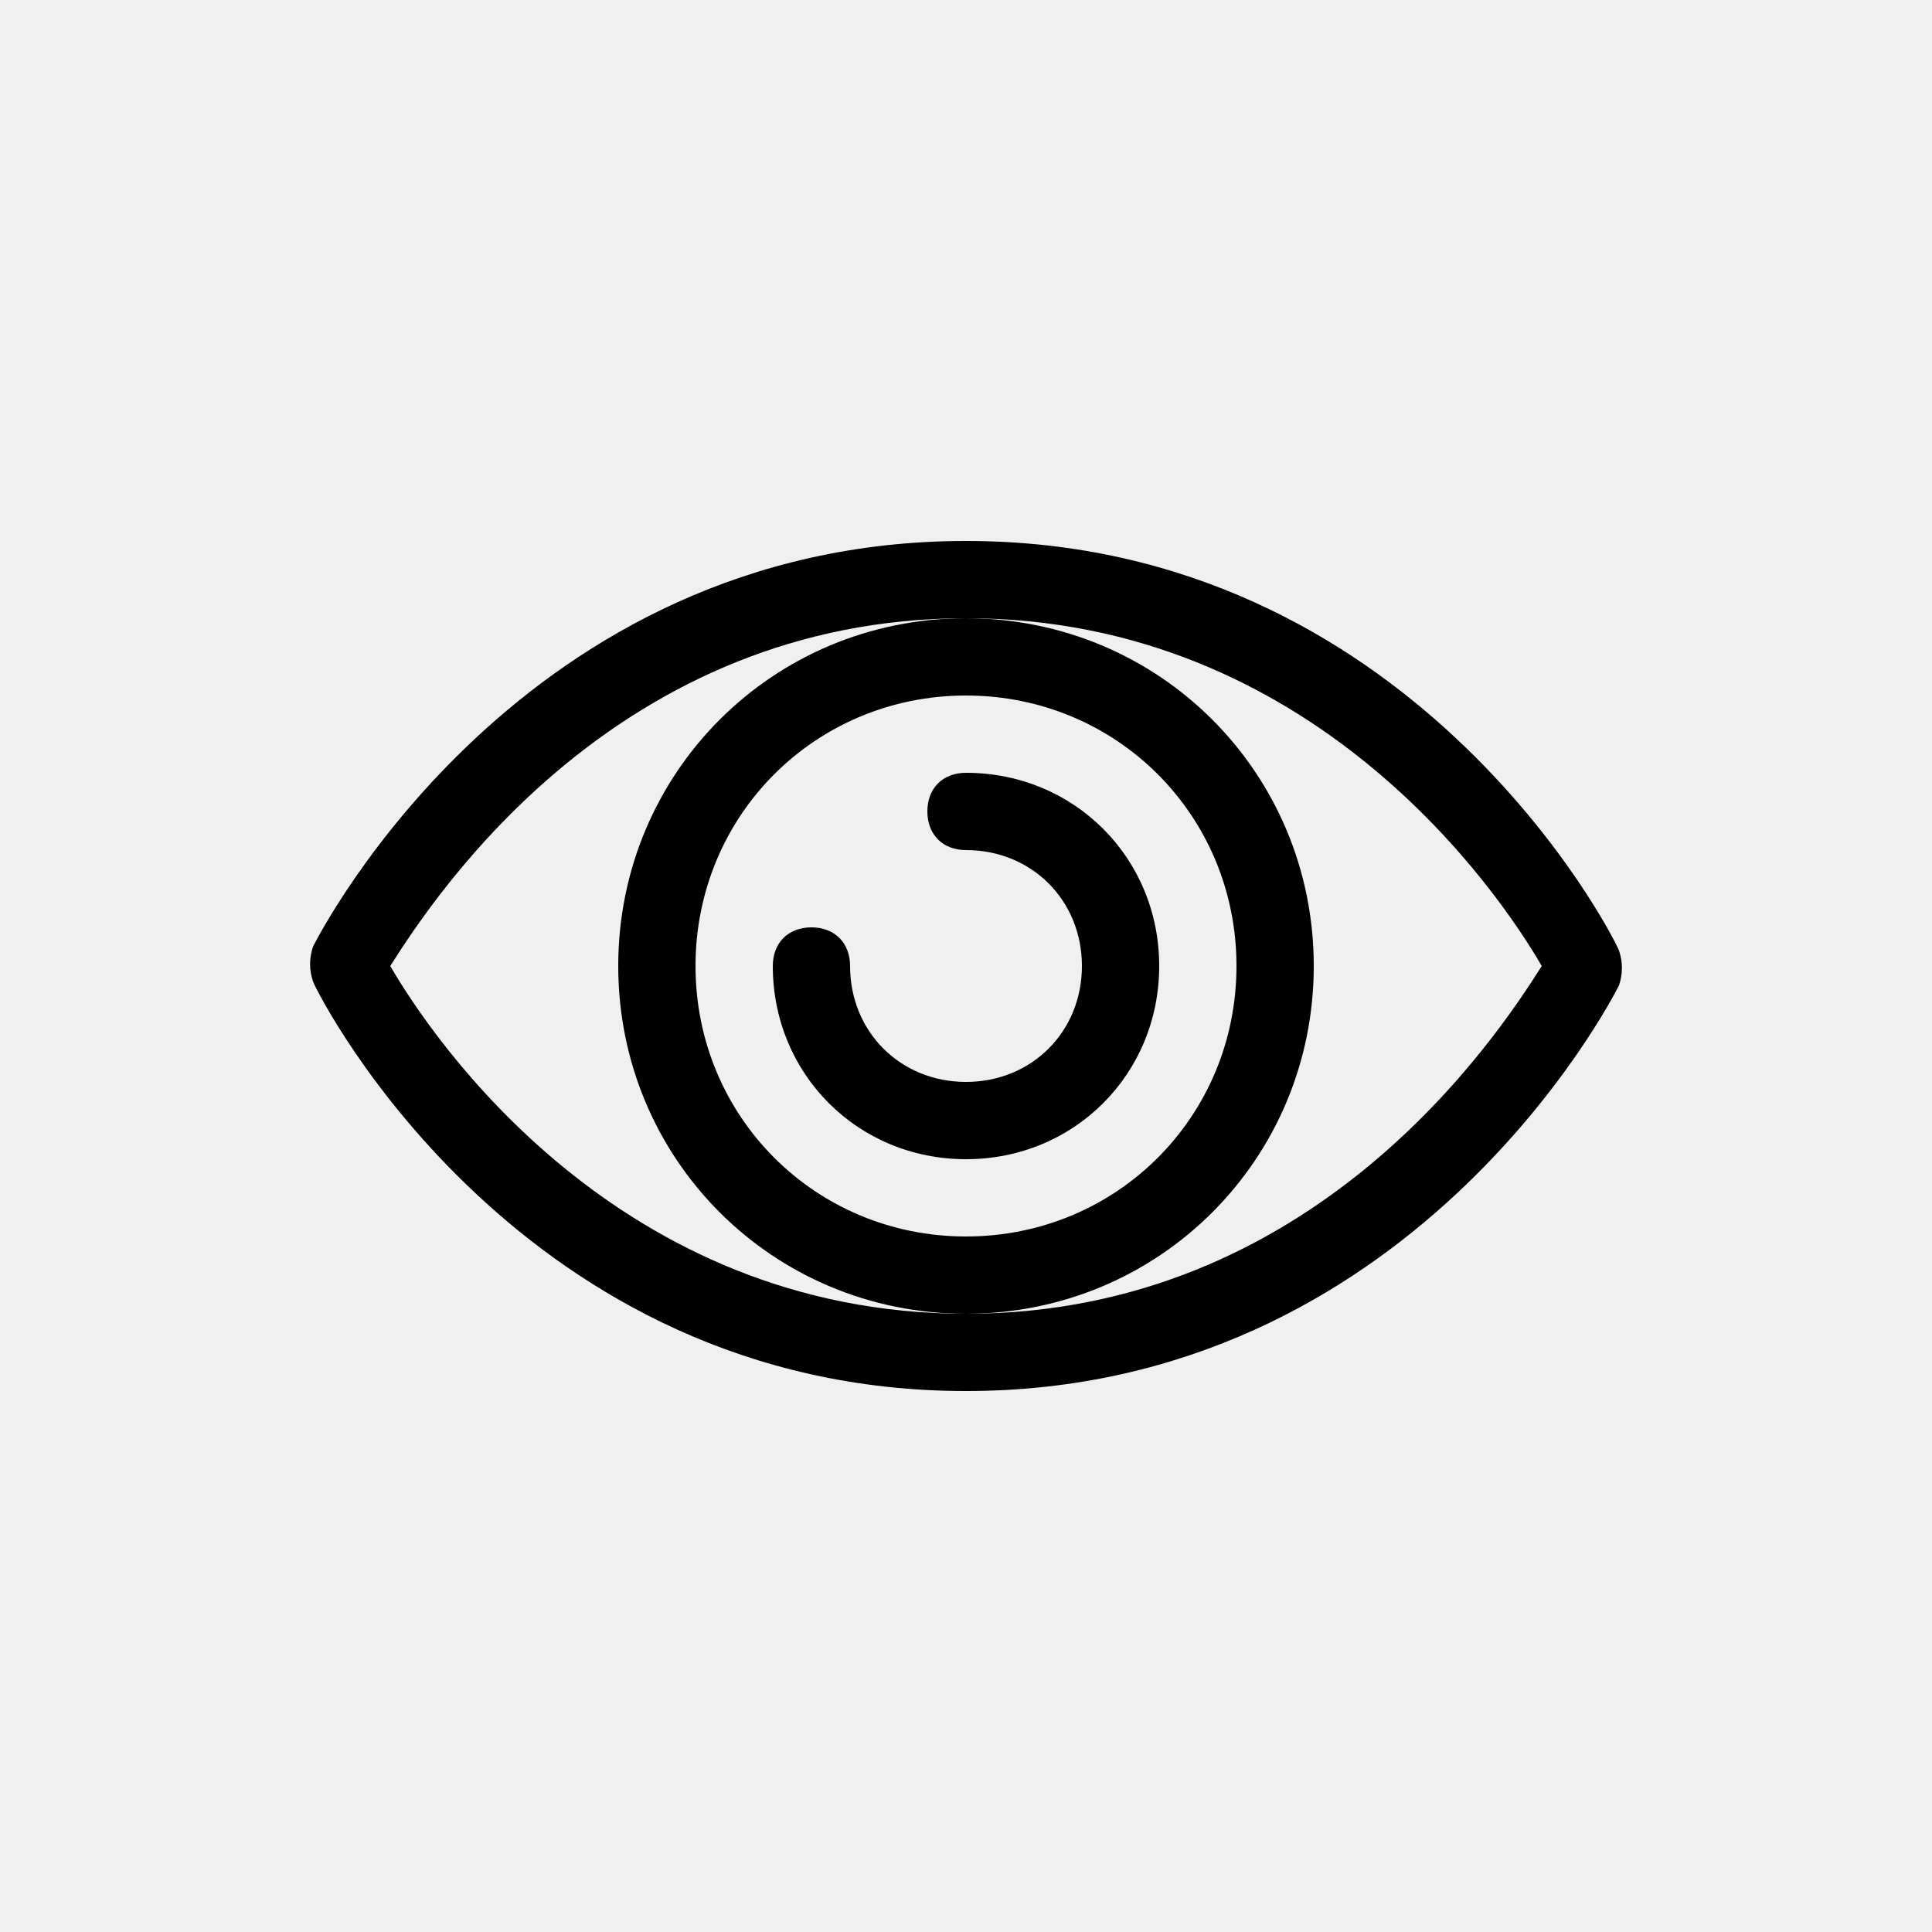
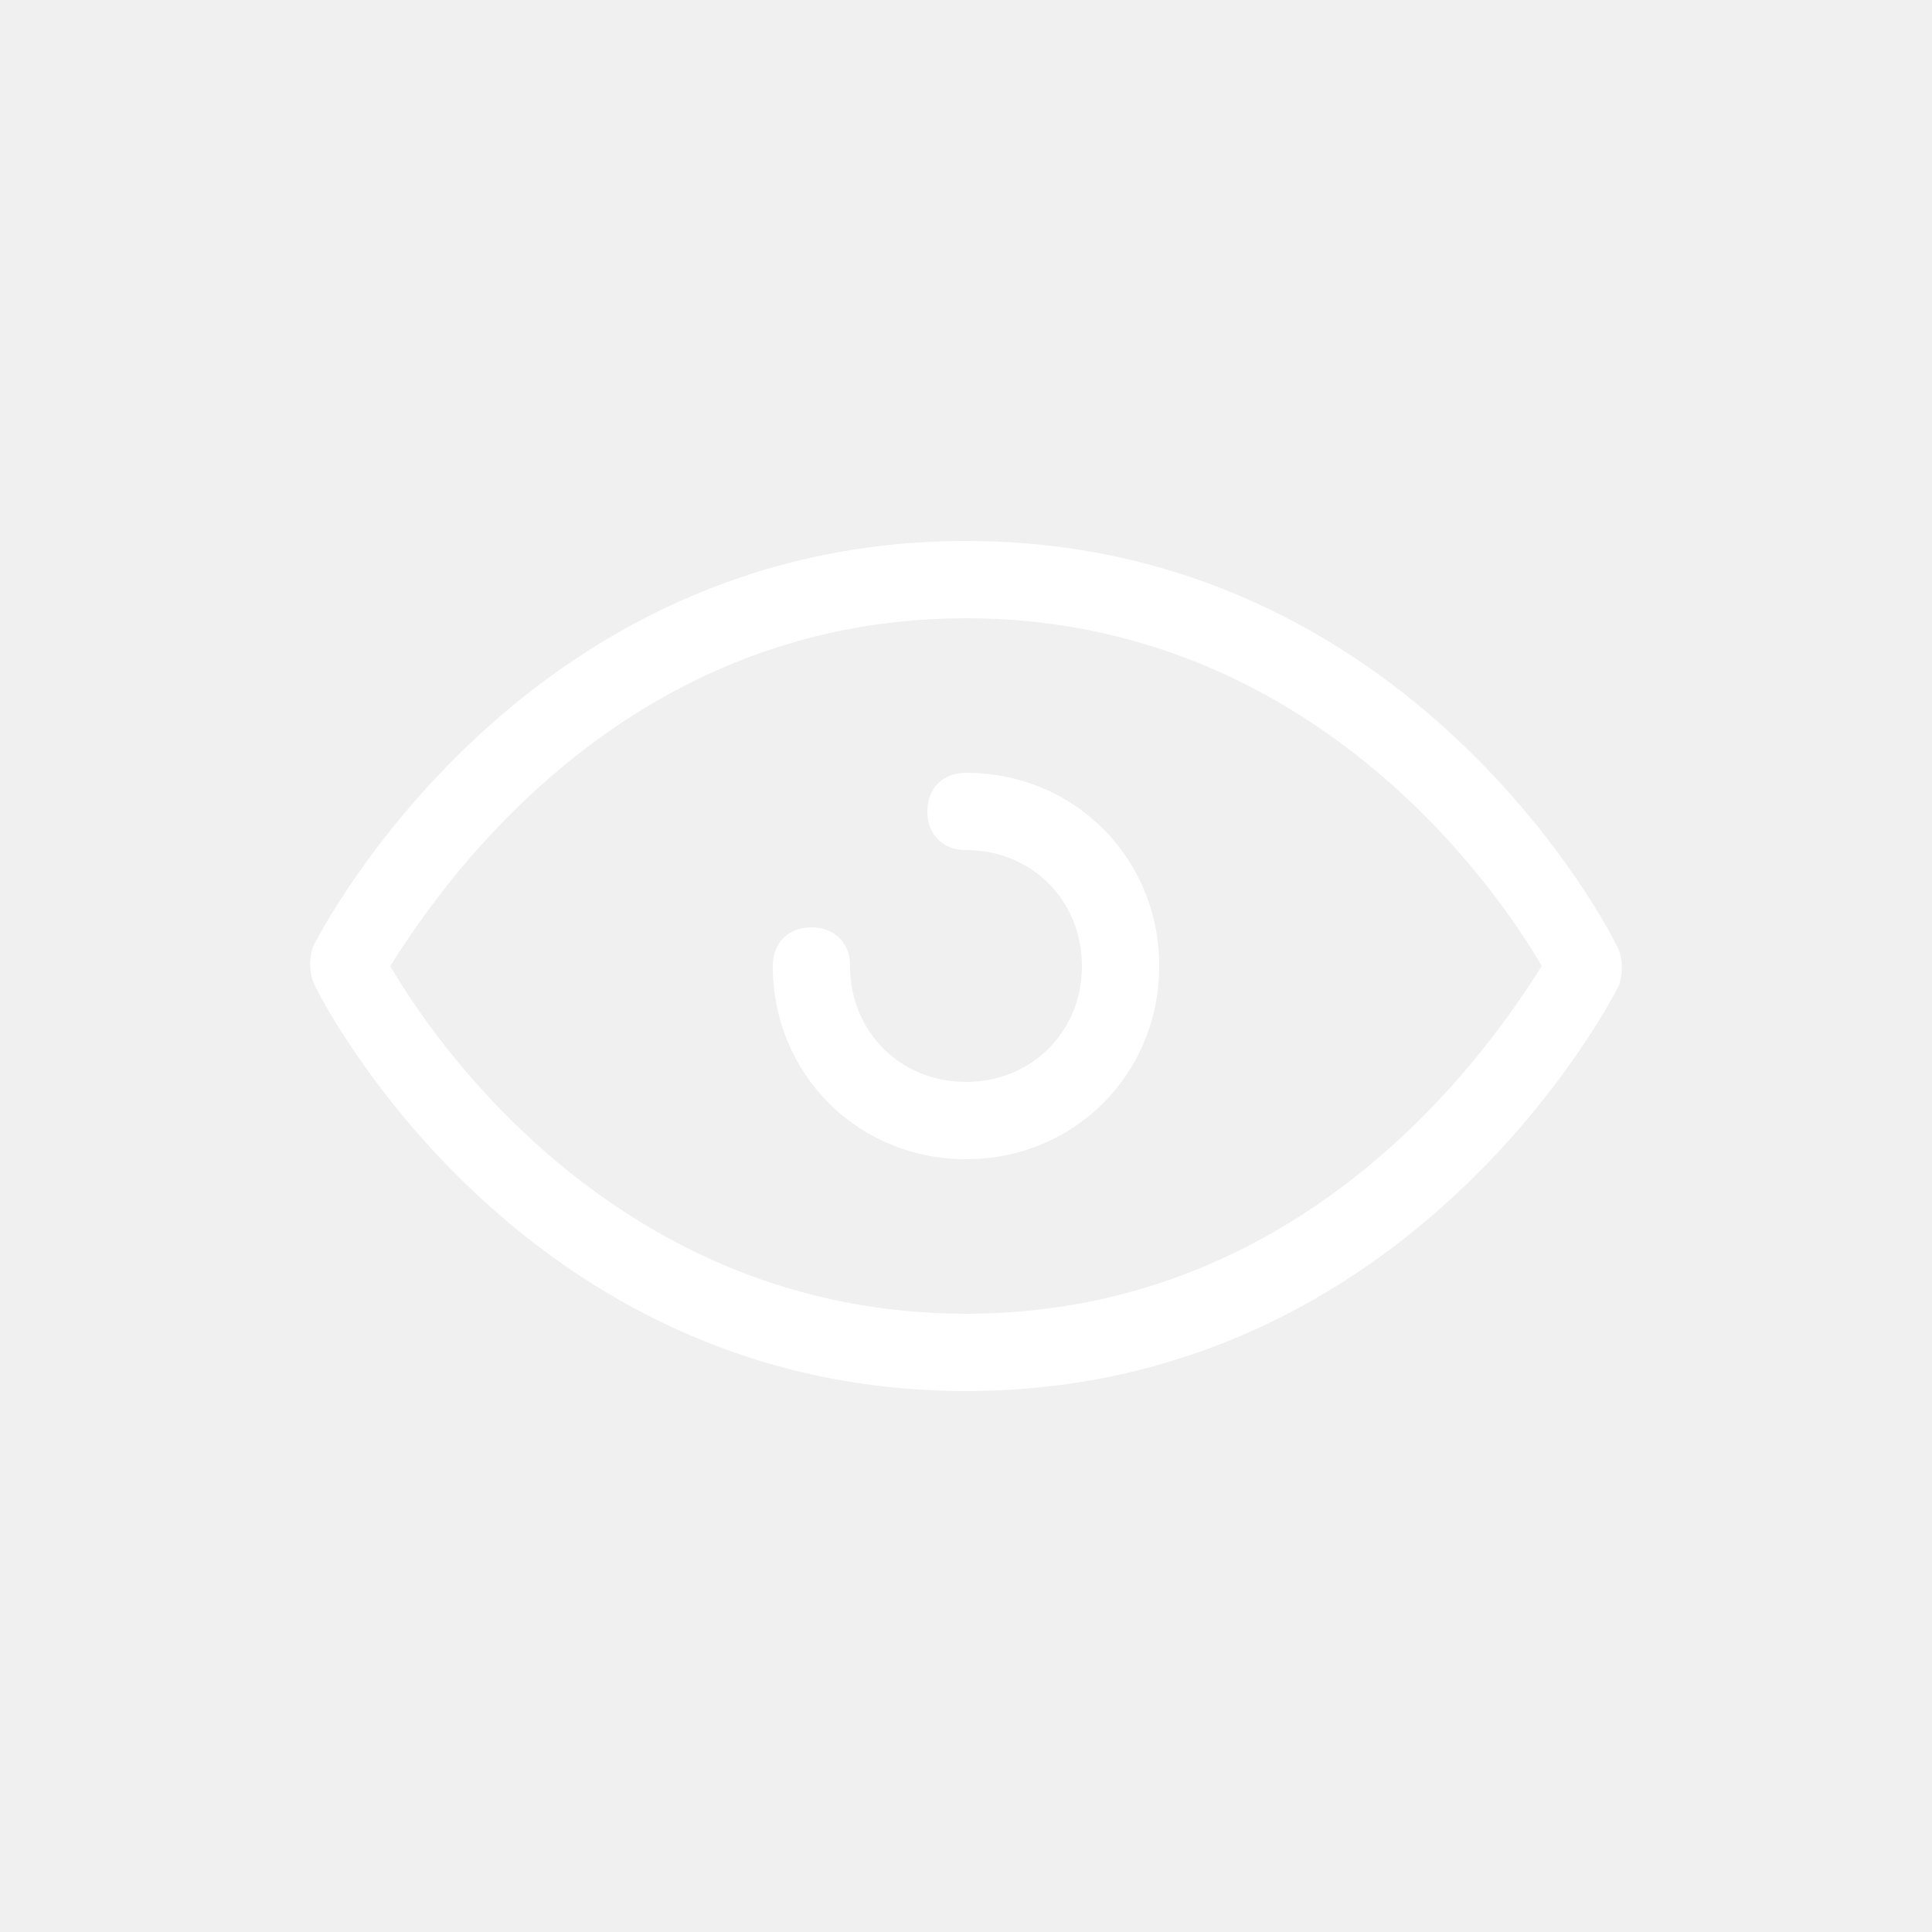
<svg xmlns="http://www.w3.org/2000/svg" viewBox="0 0 50 50" enable-background="new 0 0 50 50">
-   <path d="M25 36C13.5 36 8.3 25.9 8.1 25.4c-.1-.3-.1-.6 0-.9C8.3 24.1 13.5 14 25 14s16.7 10.1 16.9 10.6c.1.3.1.6 0 .9-.2.4-5.4 10.5-16.9 10.5zM10.1 25c1.1 1.9 5.9 9 14.9 9s13.7-7.1 14.9-9c-1.1-1.9-5.9-9-14.9-9s-13.7 7.1-14.9 9z" />
-   <path d="M25 34c-5 0-9-4-9-9s4-9 9-9 9 4 9 9-4 9-9 9zm0-16c-3.9 0-7 3.1-7 7s3.1 7 7 7 7-3.1 7-7-3.1-7-7-7z" />
-   <path d="M25 30c-2.8 0-5-2.2-5-5 0-.6.4-1 1-1s1 .4 1 1c0 1.7 1.3 3 3 3s3-1.3 3-3-1.3-3-3-3c-.6 0-1-.4-1-1s.4-1 1-1c2.8 0 5 2.2 5 5s-2.2 5-5 5z" />
+   <path fill="white" d="M25 36C13.5 36 8.3 25.9 8.1 25.4c-.1-.3-.1-.6 0-.9C8.3 24.1 13.5 14 25 14s16.7 10.1 16.9 10.6c.1.3.1.6 0 .9-.2.4-5.4 10.5-16.9 10.5zM10.1 25c1.1 1.9 5.9 9 14.9 9s13.7-7.1 14.9-9c-1.1-1.9-5.9-9-14.9-9s-13.7 7.1-14.9 9z" />
+   <paht fill="white" d="M25 34c-5 0-9-4-9-9s4-9 9-9 9 4 9 9-4 9-9 9zm0-16c-3.9 0-7 3.1-7 7s3.1 7 7 7 7-3.1 7-7-3.1-7-7-7z" />
+   <path fill="white" d="M25 30c-2.8 0-5-2.2-5-5 0-.6.4-1 1-1s1 .4 1 1c0 1.7 1.3 3 3 3s3-1.3 3-3-1.3-3-3-3c-.6 0-1-.4-1-1s.4-1 1-1c2.8 0 5 2.2 5 5s-2.2 5-5 5z" />
</svg>
